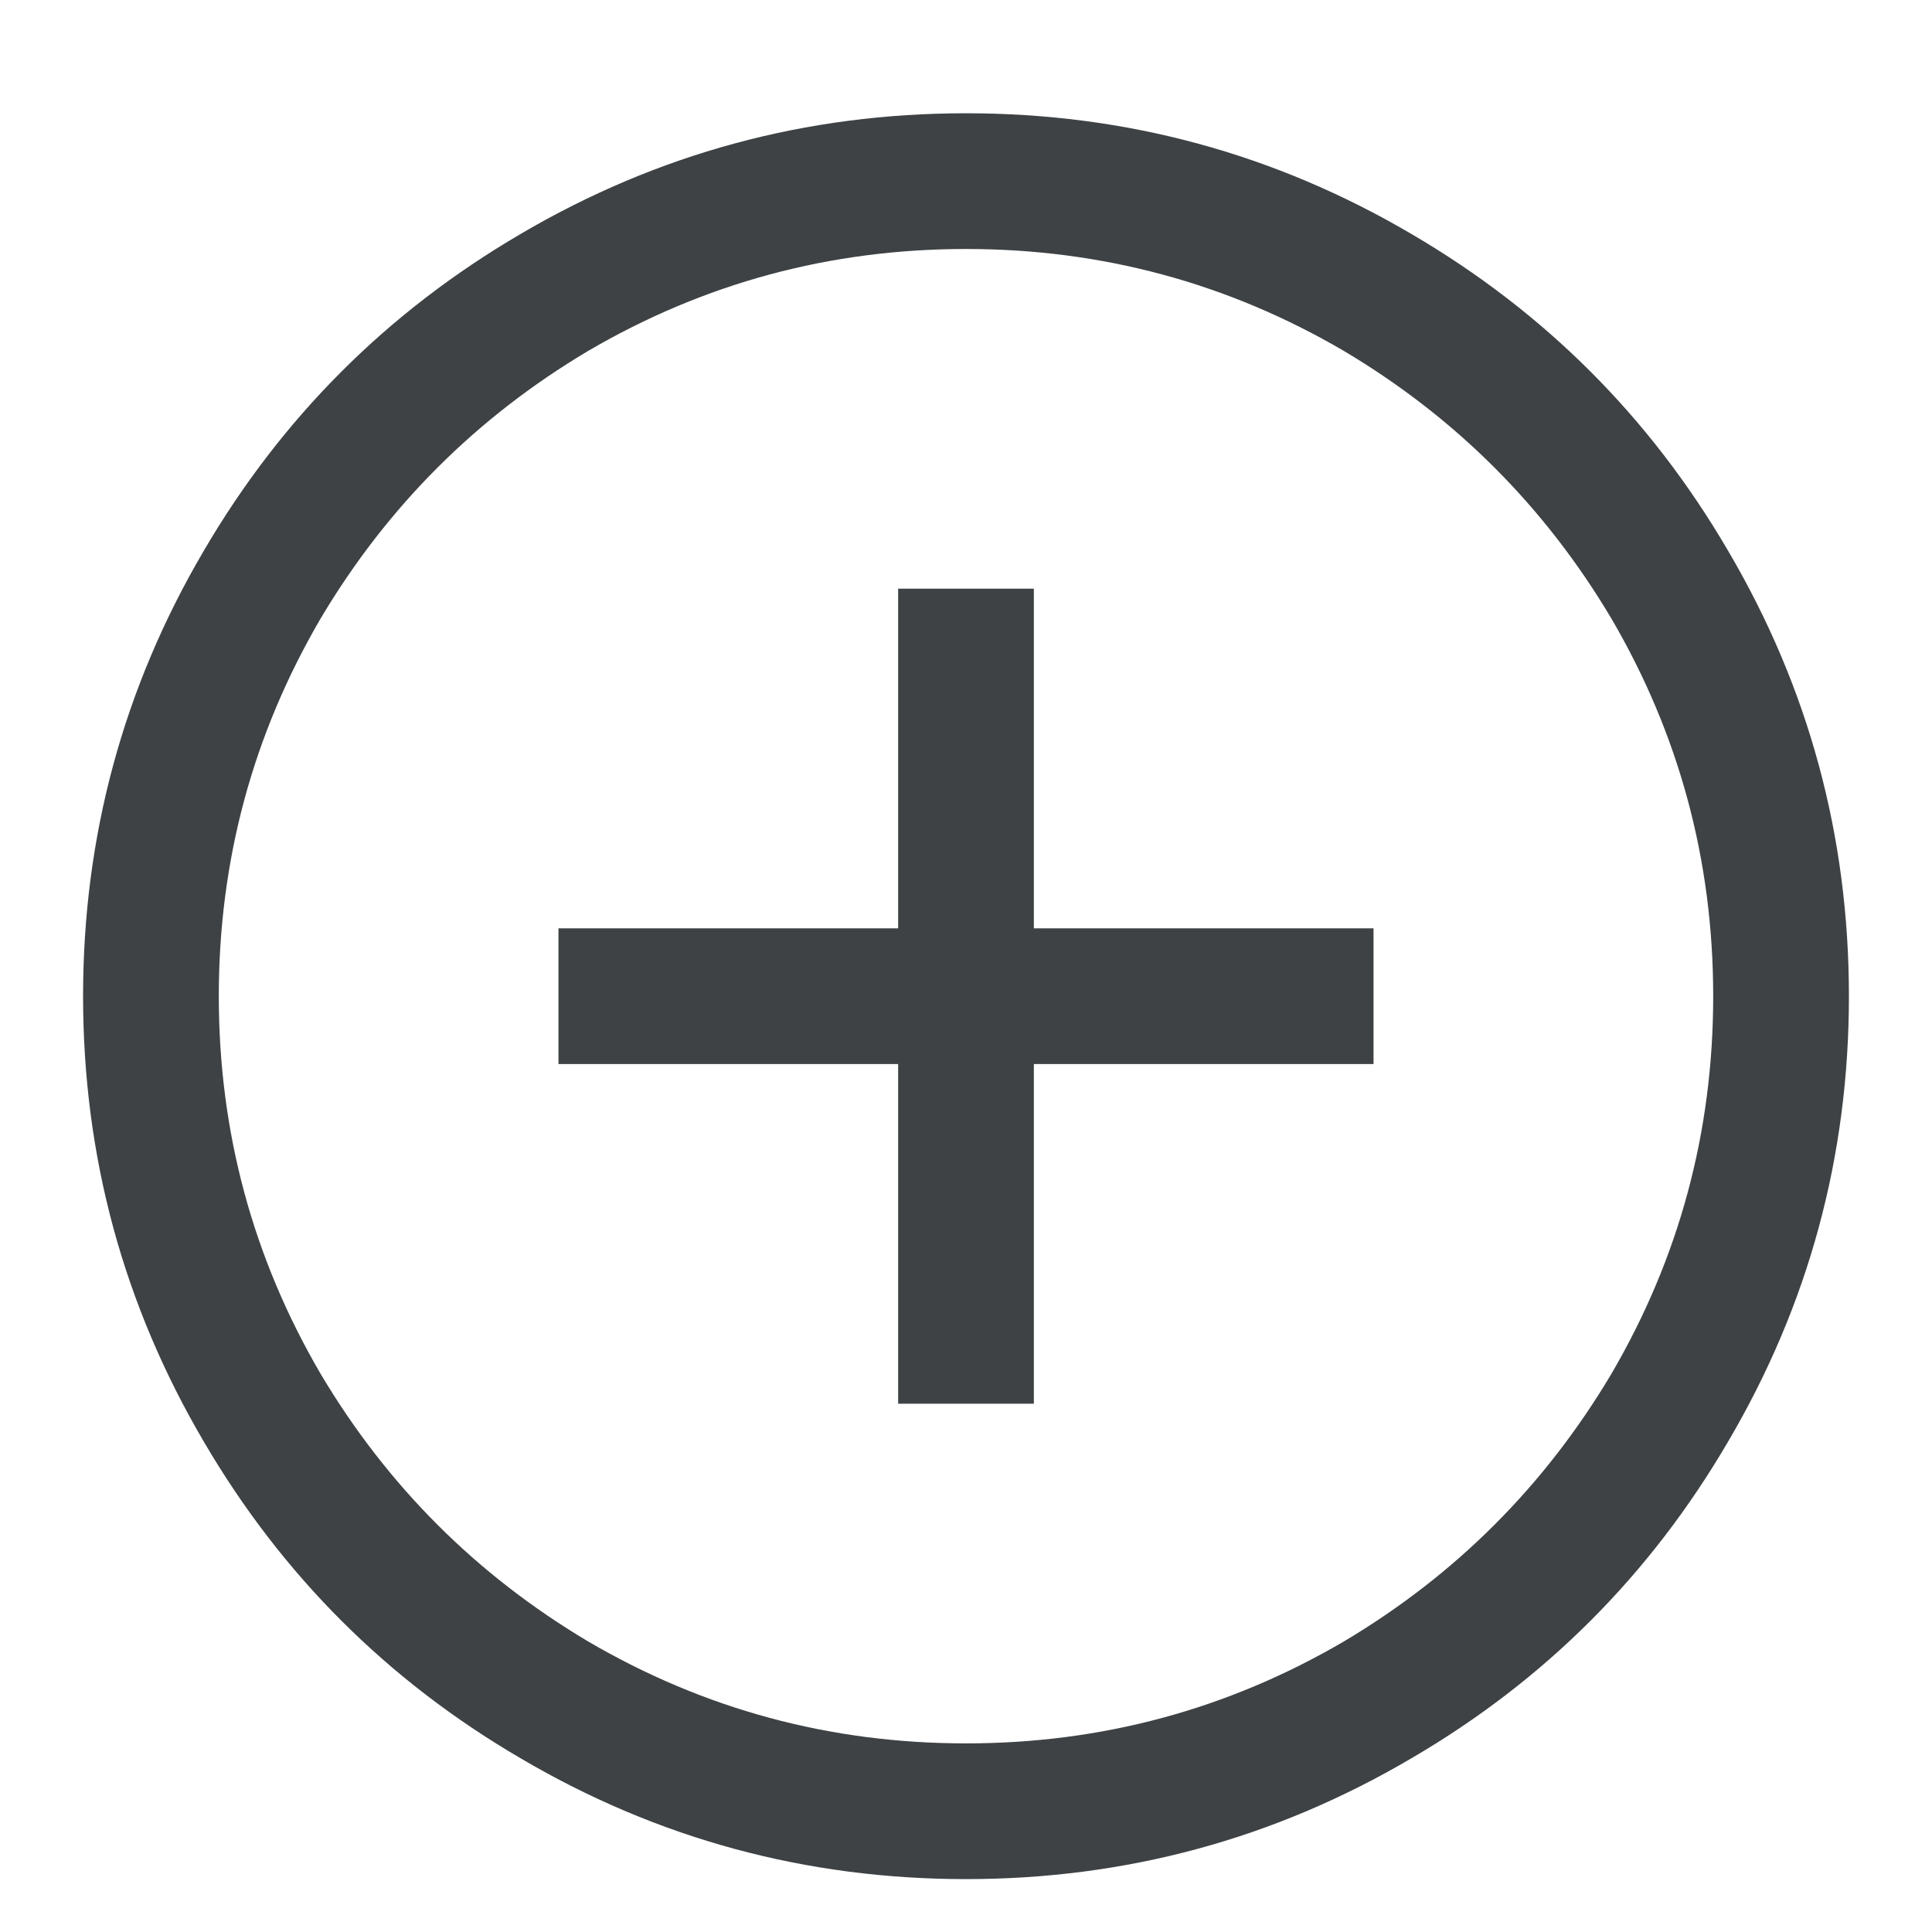
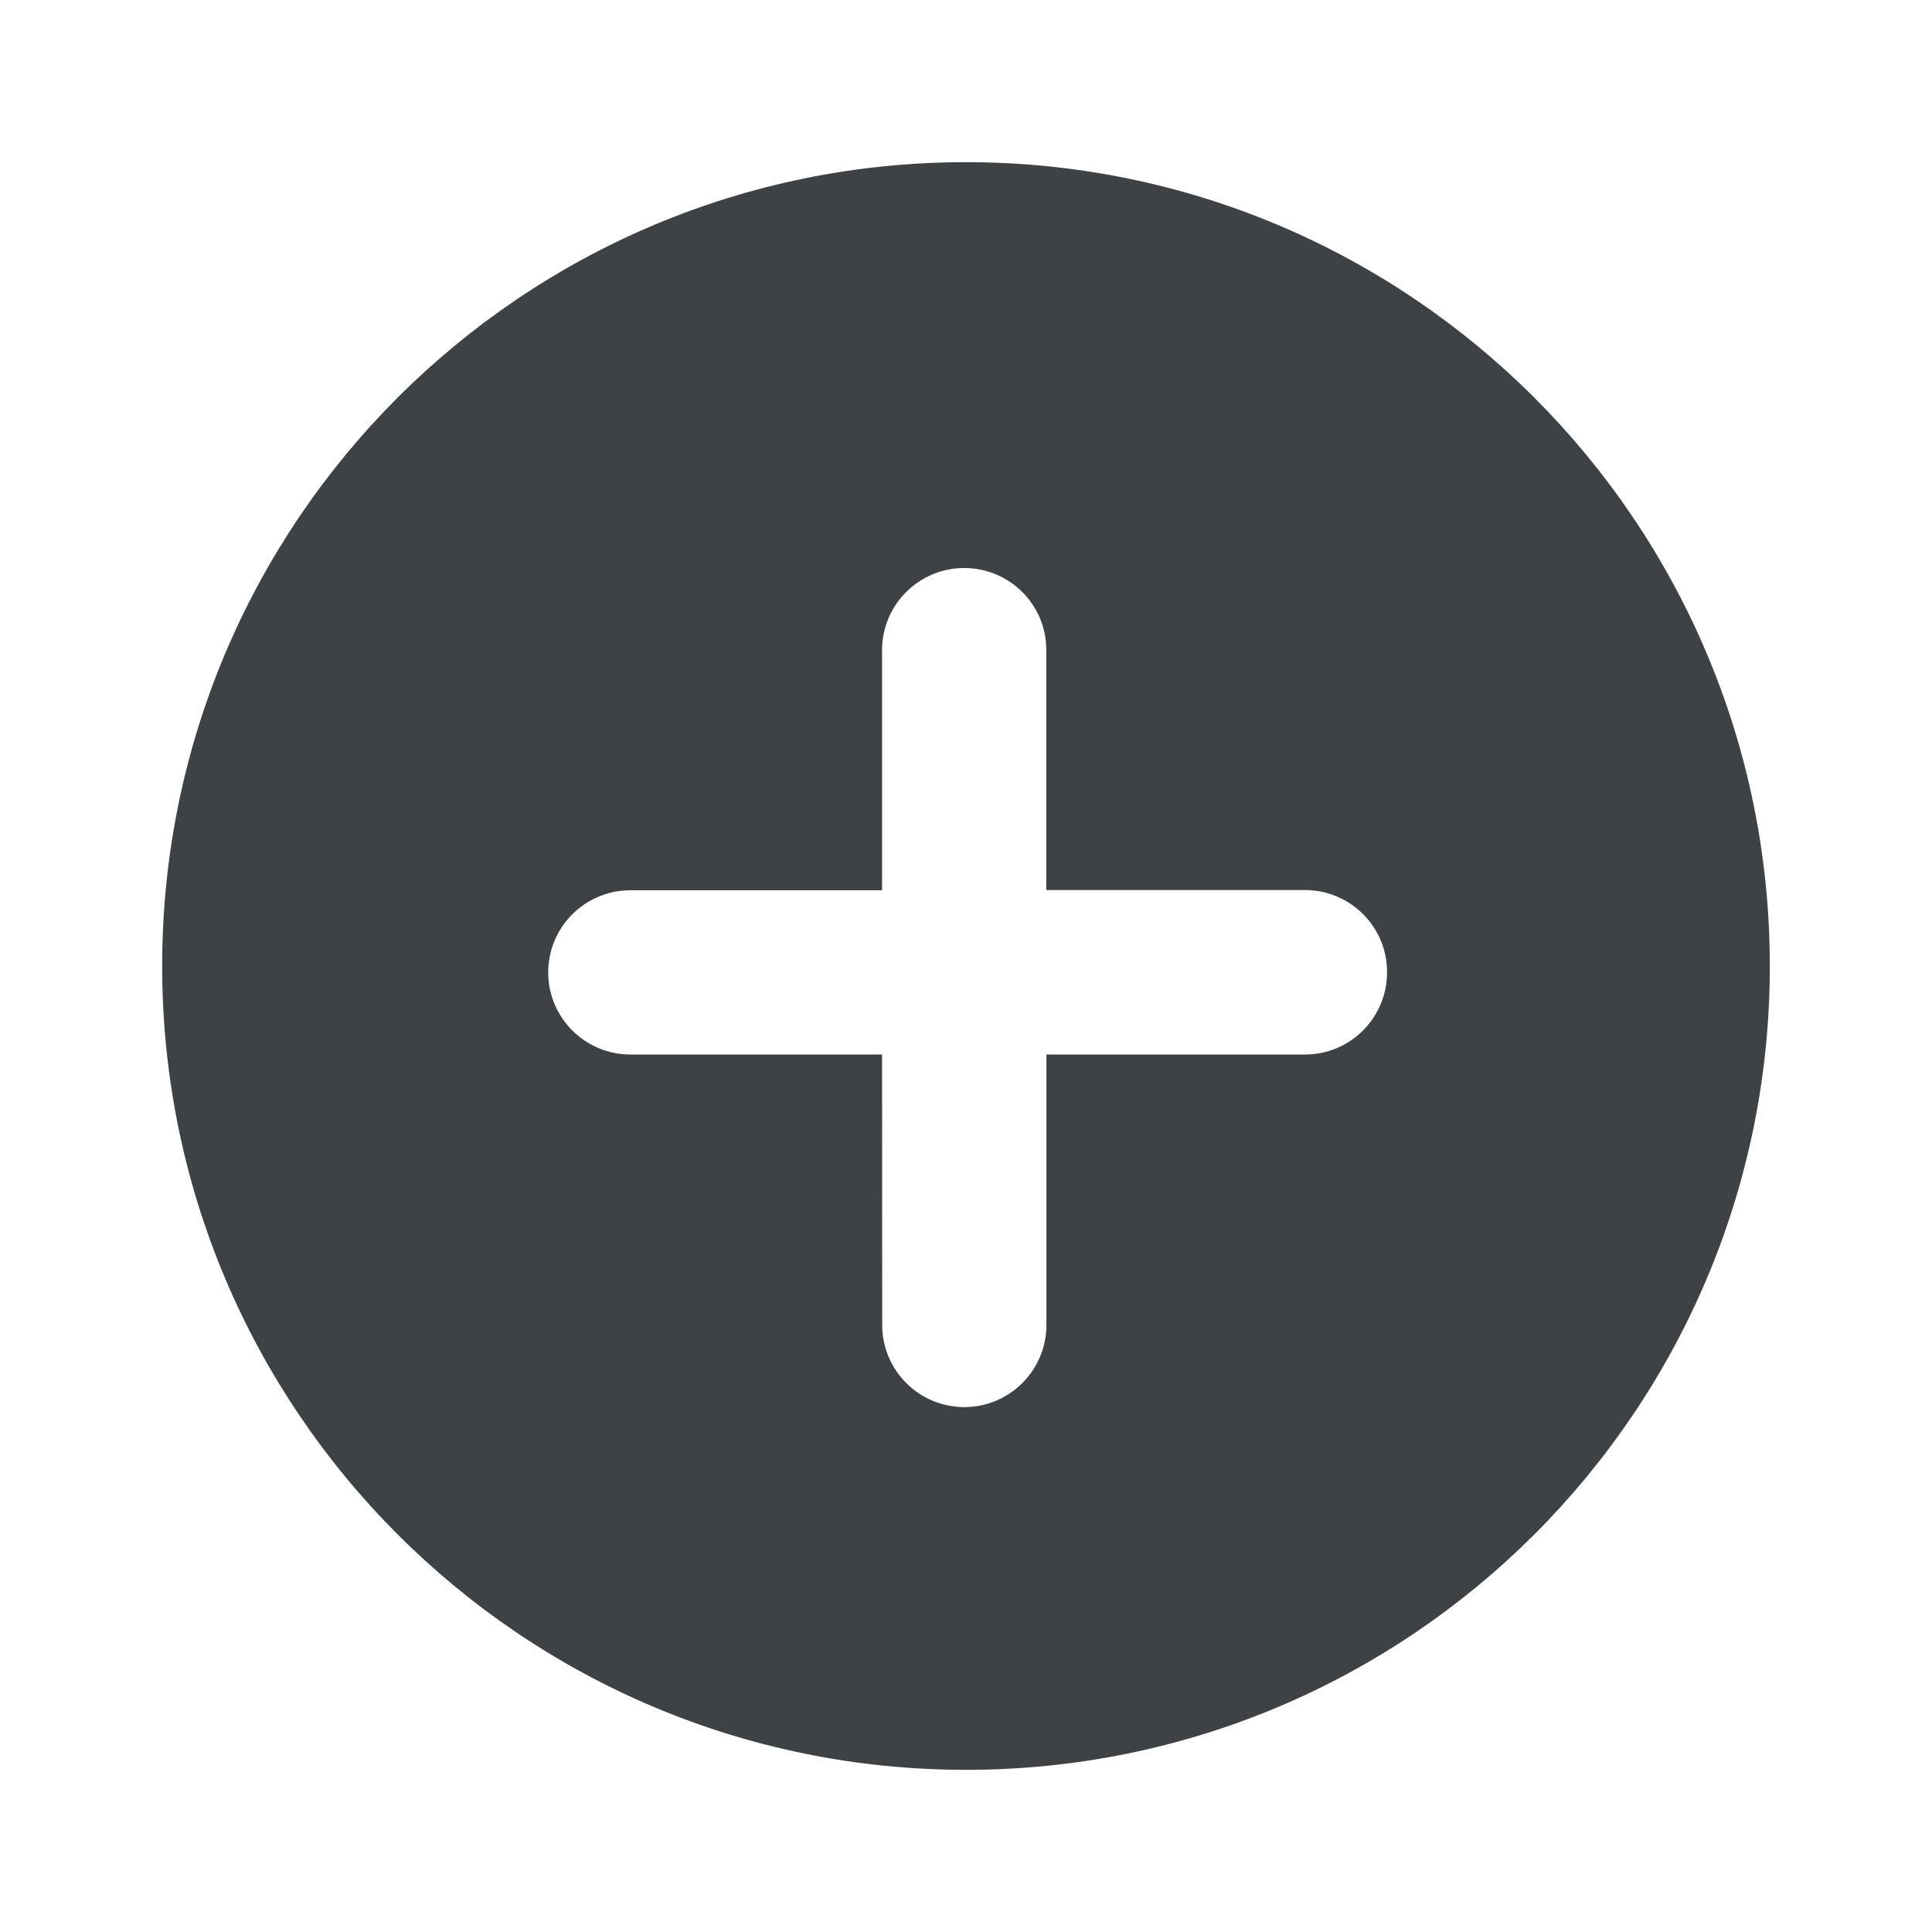
<svg xmlns="http://www.w3.org/2000/svg" width="16" height="16" viewBox="0 0 16 16" fill="none">
-   <path d="M8 0.938C6.676 0.938 5.445 1.271 4.309 1.939C3.207 2.584 2.334 3.457 1.689 4.559C1.021 5.695 0.688 6.926 0.688 8.25C0.688 9.574 1.021 10.805 1.689 11.941C2.334 13.043 3.207 13.916 4.309 14.56C5.445 15.229 6.676 15.562 8 15.562C9.324 15.562 10.555 15.229 11.691 14.56C12.793 13.916 13.666 13.043 14.31 11.941C14.979 10.805 15.312 9.574 15.312 8.25C15.312 6.926 14.979 5.695 14.31 4.559C13.666 3.457 12.793 2.584 11.691 1.939C10.555 1.271 9.324 0.938 8 0.938ZM8 2.062C9.125 2.062 10.168 2.344 11.129 2.906C12.055 3.457 12.793 4.195 13.344 5.121C13.906 6.082 14.188 7.125 14.188 8.25C14.188 9.375 13.906 10.418 13.344 11.379C12.793 12.305 12.055 13.043 11.129 13.594C10.168 14.156 9.125 14.438 8 14.438C6.875 14.438 5.832 14.156 4.871 13.594C3.945 13.043 3.207 12.305 2.656 11.379C2.094 10.418 1.812 9.375 1.812 8.25C1.812 7.125 2.094 6.082 2.656 5.121C3.207 4.195 3.945 3.457 4.871 2.906C5.832 2.344 6.875 2.062 8 2.062ZM7.438 4.875V7.688H4.625V8.812H7.438V11.625H8.562V8.812H11.375V7.688H8.562V4.875H7.438Z" fill="#3E4244" />
+   <path d="M8 1.343C4.323 1.343 1.343 4.324 1.343 8C1.343 11.676 4.323 14.657 8 14.657C11.676 14.657 14.657 11.677 14.657 8C14.656 4.324 11.676 1.343 8 1.343V1.343ZM10.808 8.733H8.666V10.973C8.666 11.348 8.361 11.653 7.986 11.653C7.61 11.653 7.306 11.348 7.306 10.973L7.305 8.733H5.22C4.845 8.733 4.54 8.428 4.54 8.053C4.54 7.677 4.845 7.373 5.22 7.373H7.305V5.384C7.305 5.008 7.61 4.704 7.985 4.704C8.361 4.704 8.666 5.008 8.665 5.384V7.371H10.807C11.183 7.371 11.488 7.676 11.487 8.051C11.488 8.428 11.183 8.733 10.808 8.733L10.808 8.733Z" fill="#3E4244" />
</svg>
